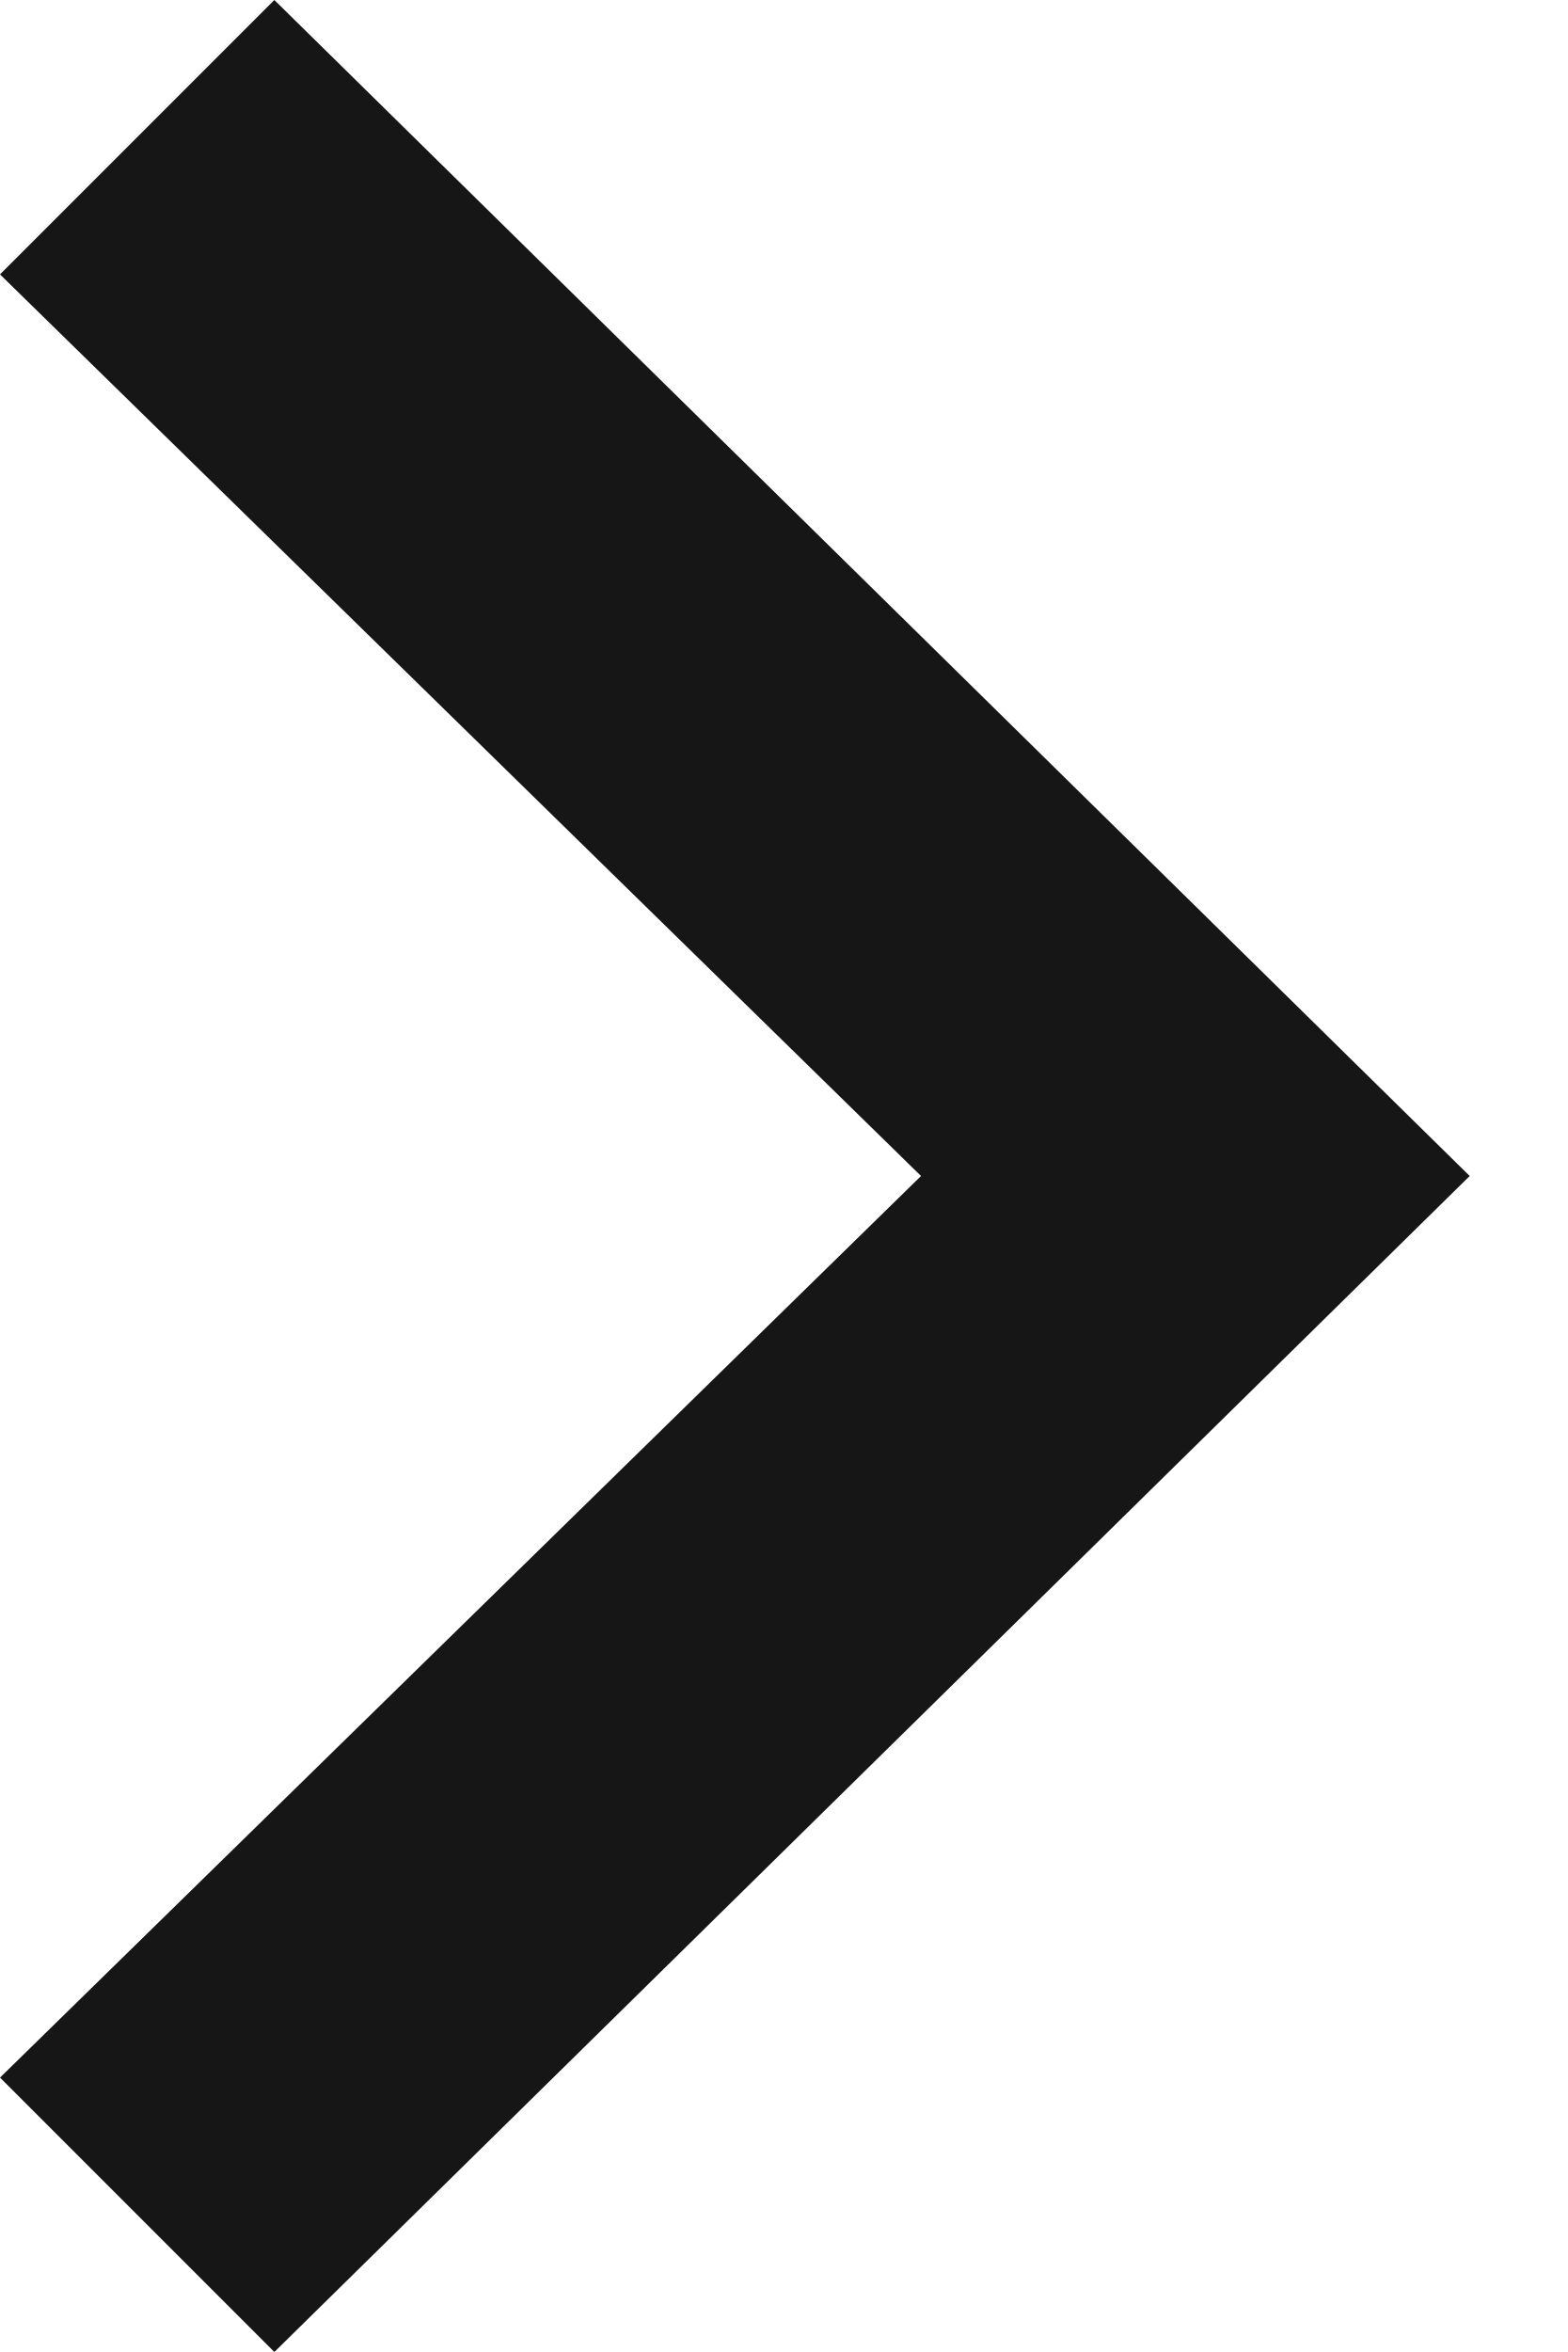
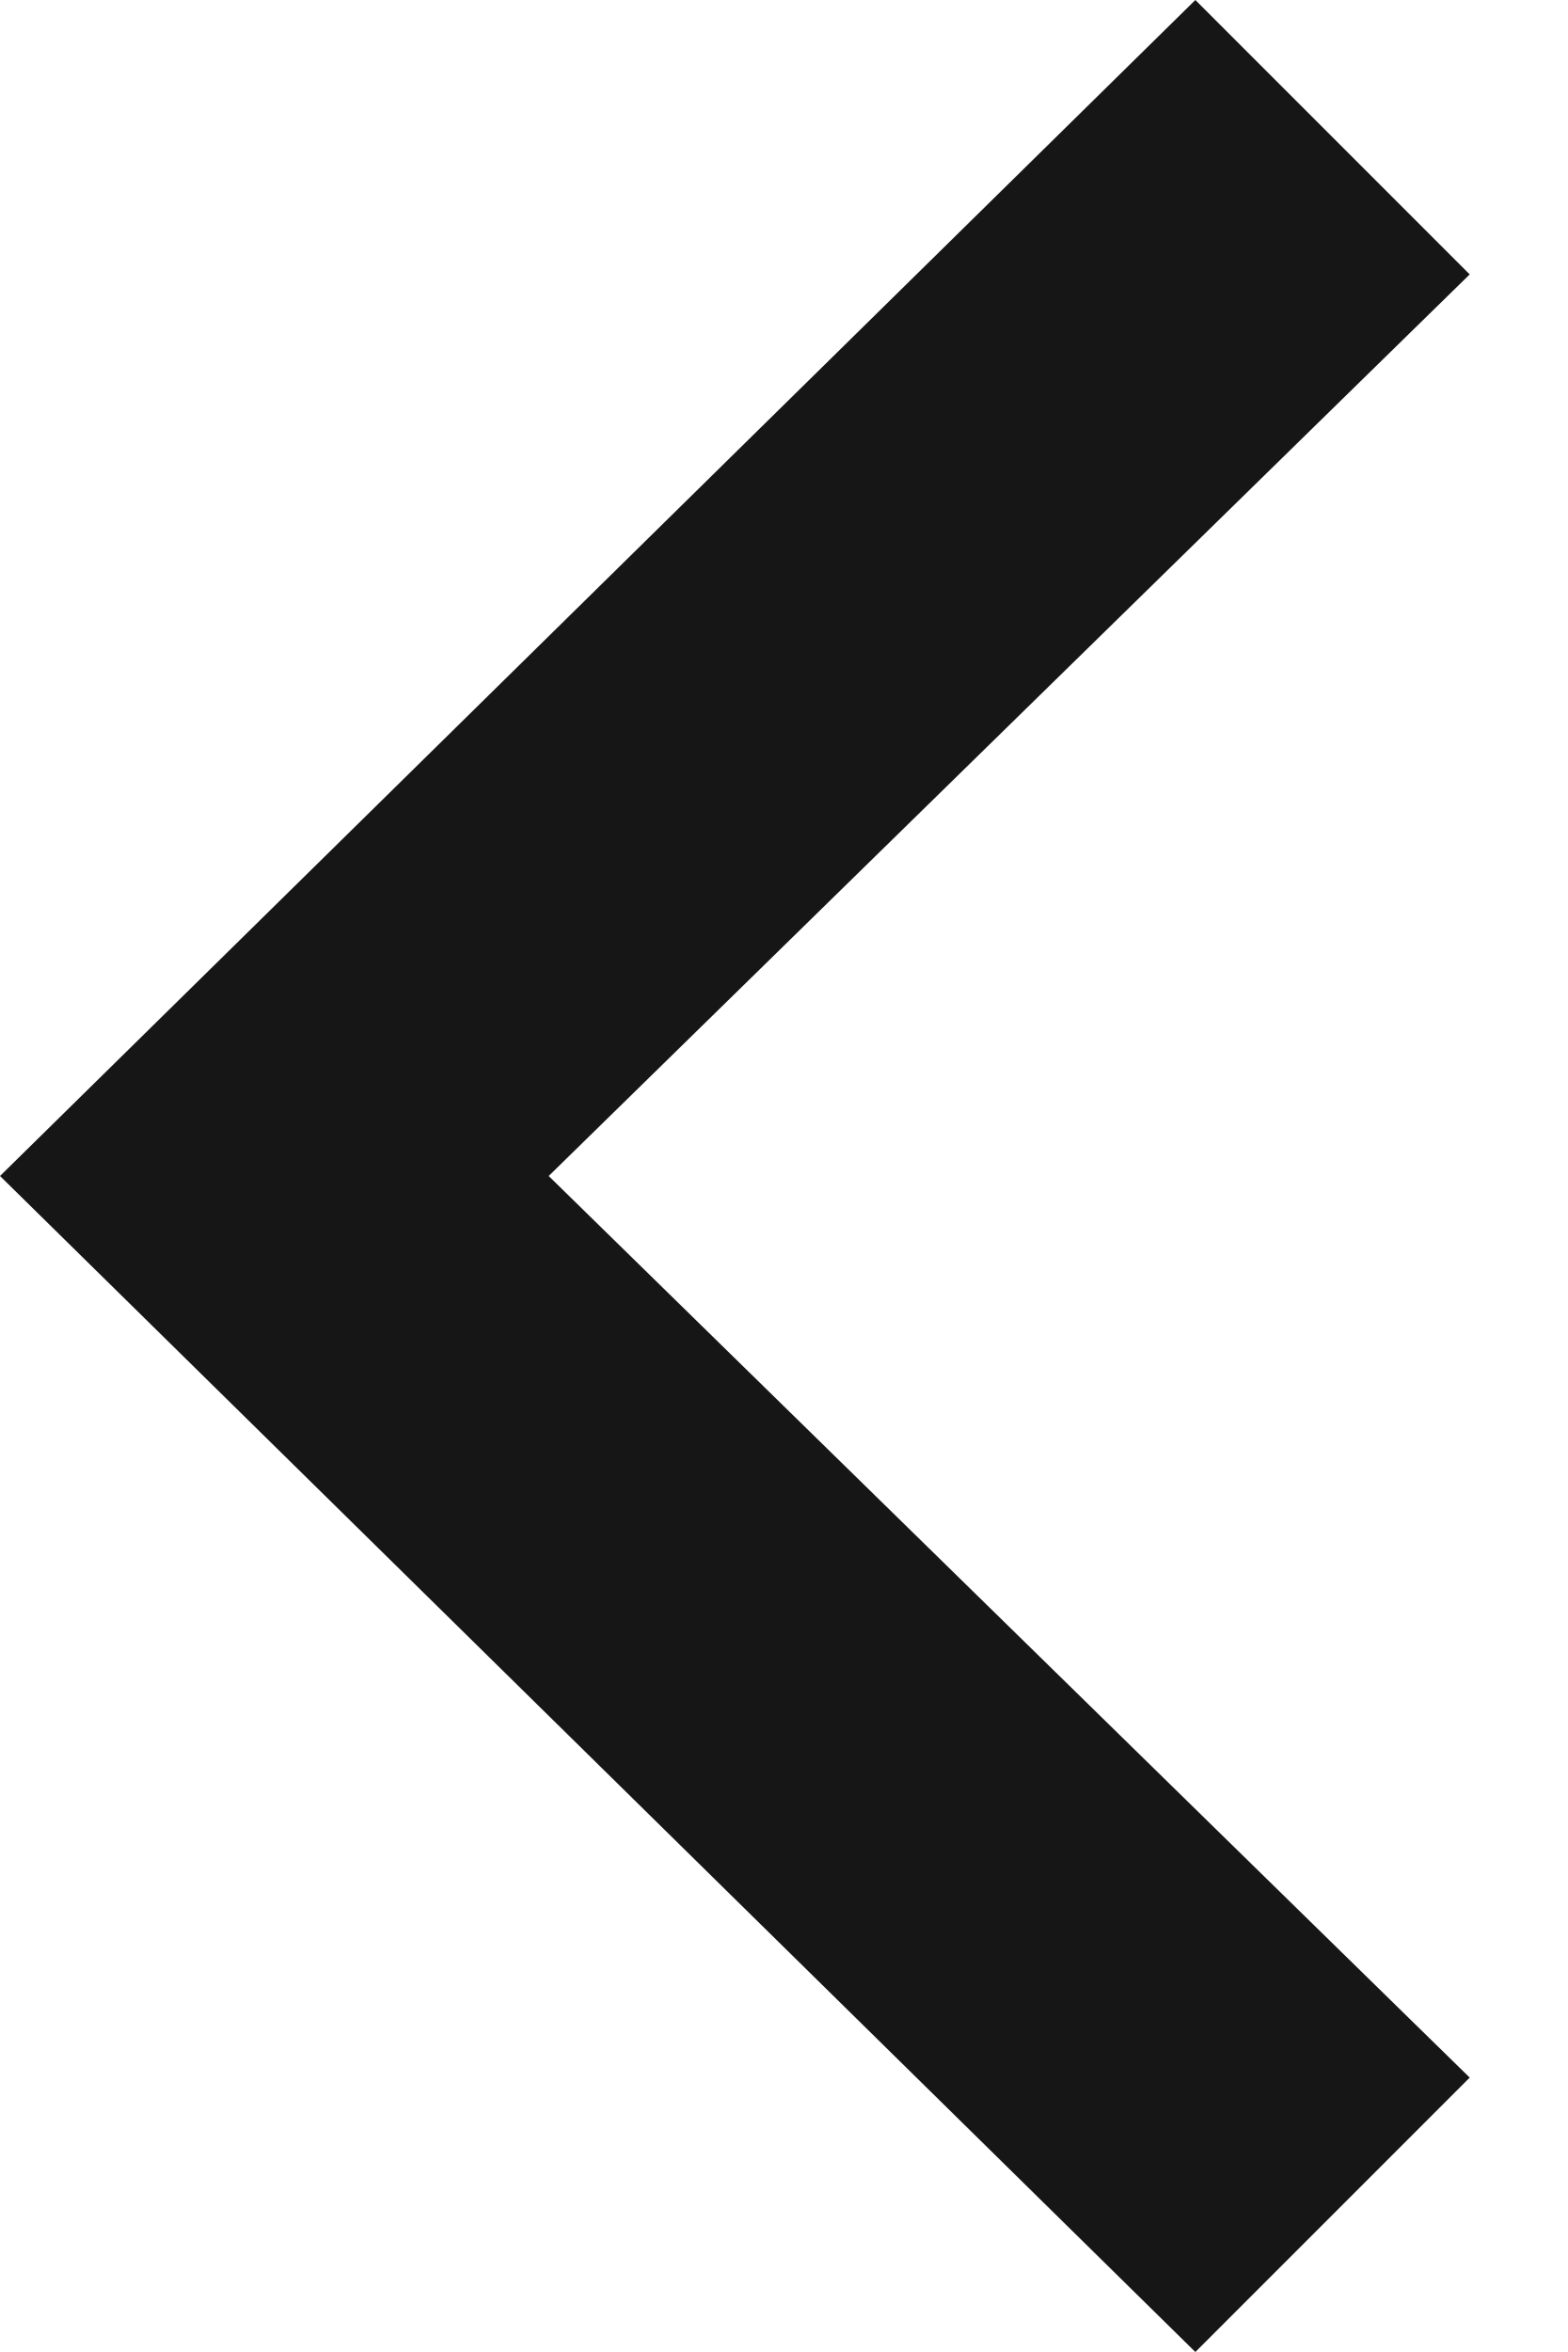
<svg xmlns="http://www.w3.org/2000/svg" version="1.1" width="8px" height="12px">
-   <g transform="matrix(1 0 0 1 -312 -35 )">
-     <path d="M 1.4 12  L 0 10.6  L 4.7 6  L 0 1.4  L 1.4 0  L 7.5 6  L 1.4 12  Z " fill-rule="nonzero" fill="#161616" stroke="none" transform="matrix(1 0 0 1 312 35 )" />
+   <g transform="matrix(1 0 0 1 -28 -35 )">
+     <path d="M 6.1 12  L 7.5 10.6  L 2.8 6  L 7.5 1.4  L 6.1 0  L 0 6  L 6.1 12  Z " fill-rule="nonzero" fill="#161616" stroke="none" transform="matrix(1 0 0 1 28 35 )" />
  </g>
</svg>
